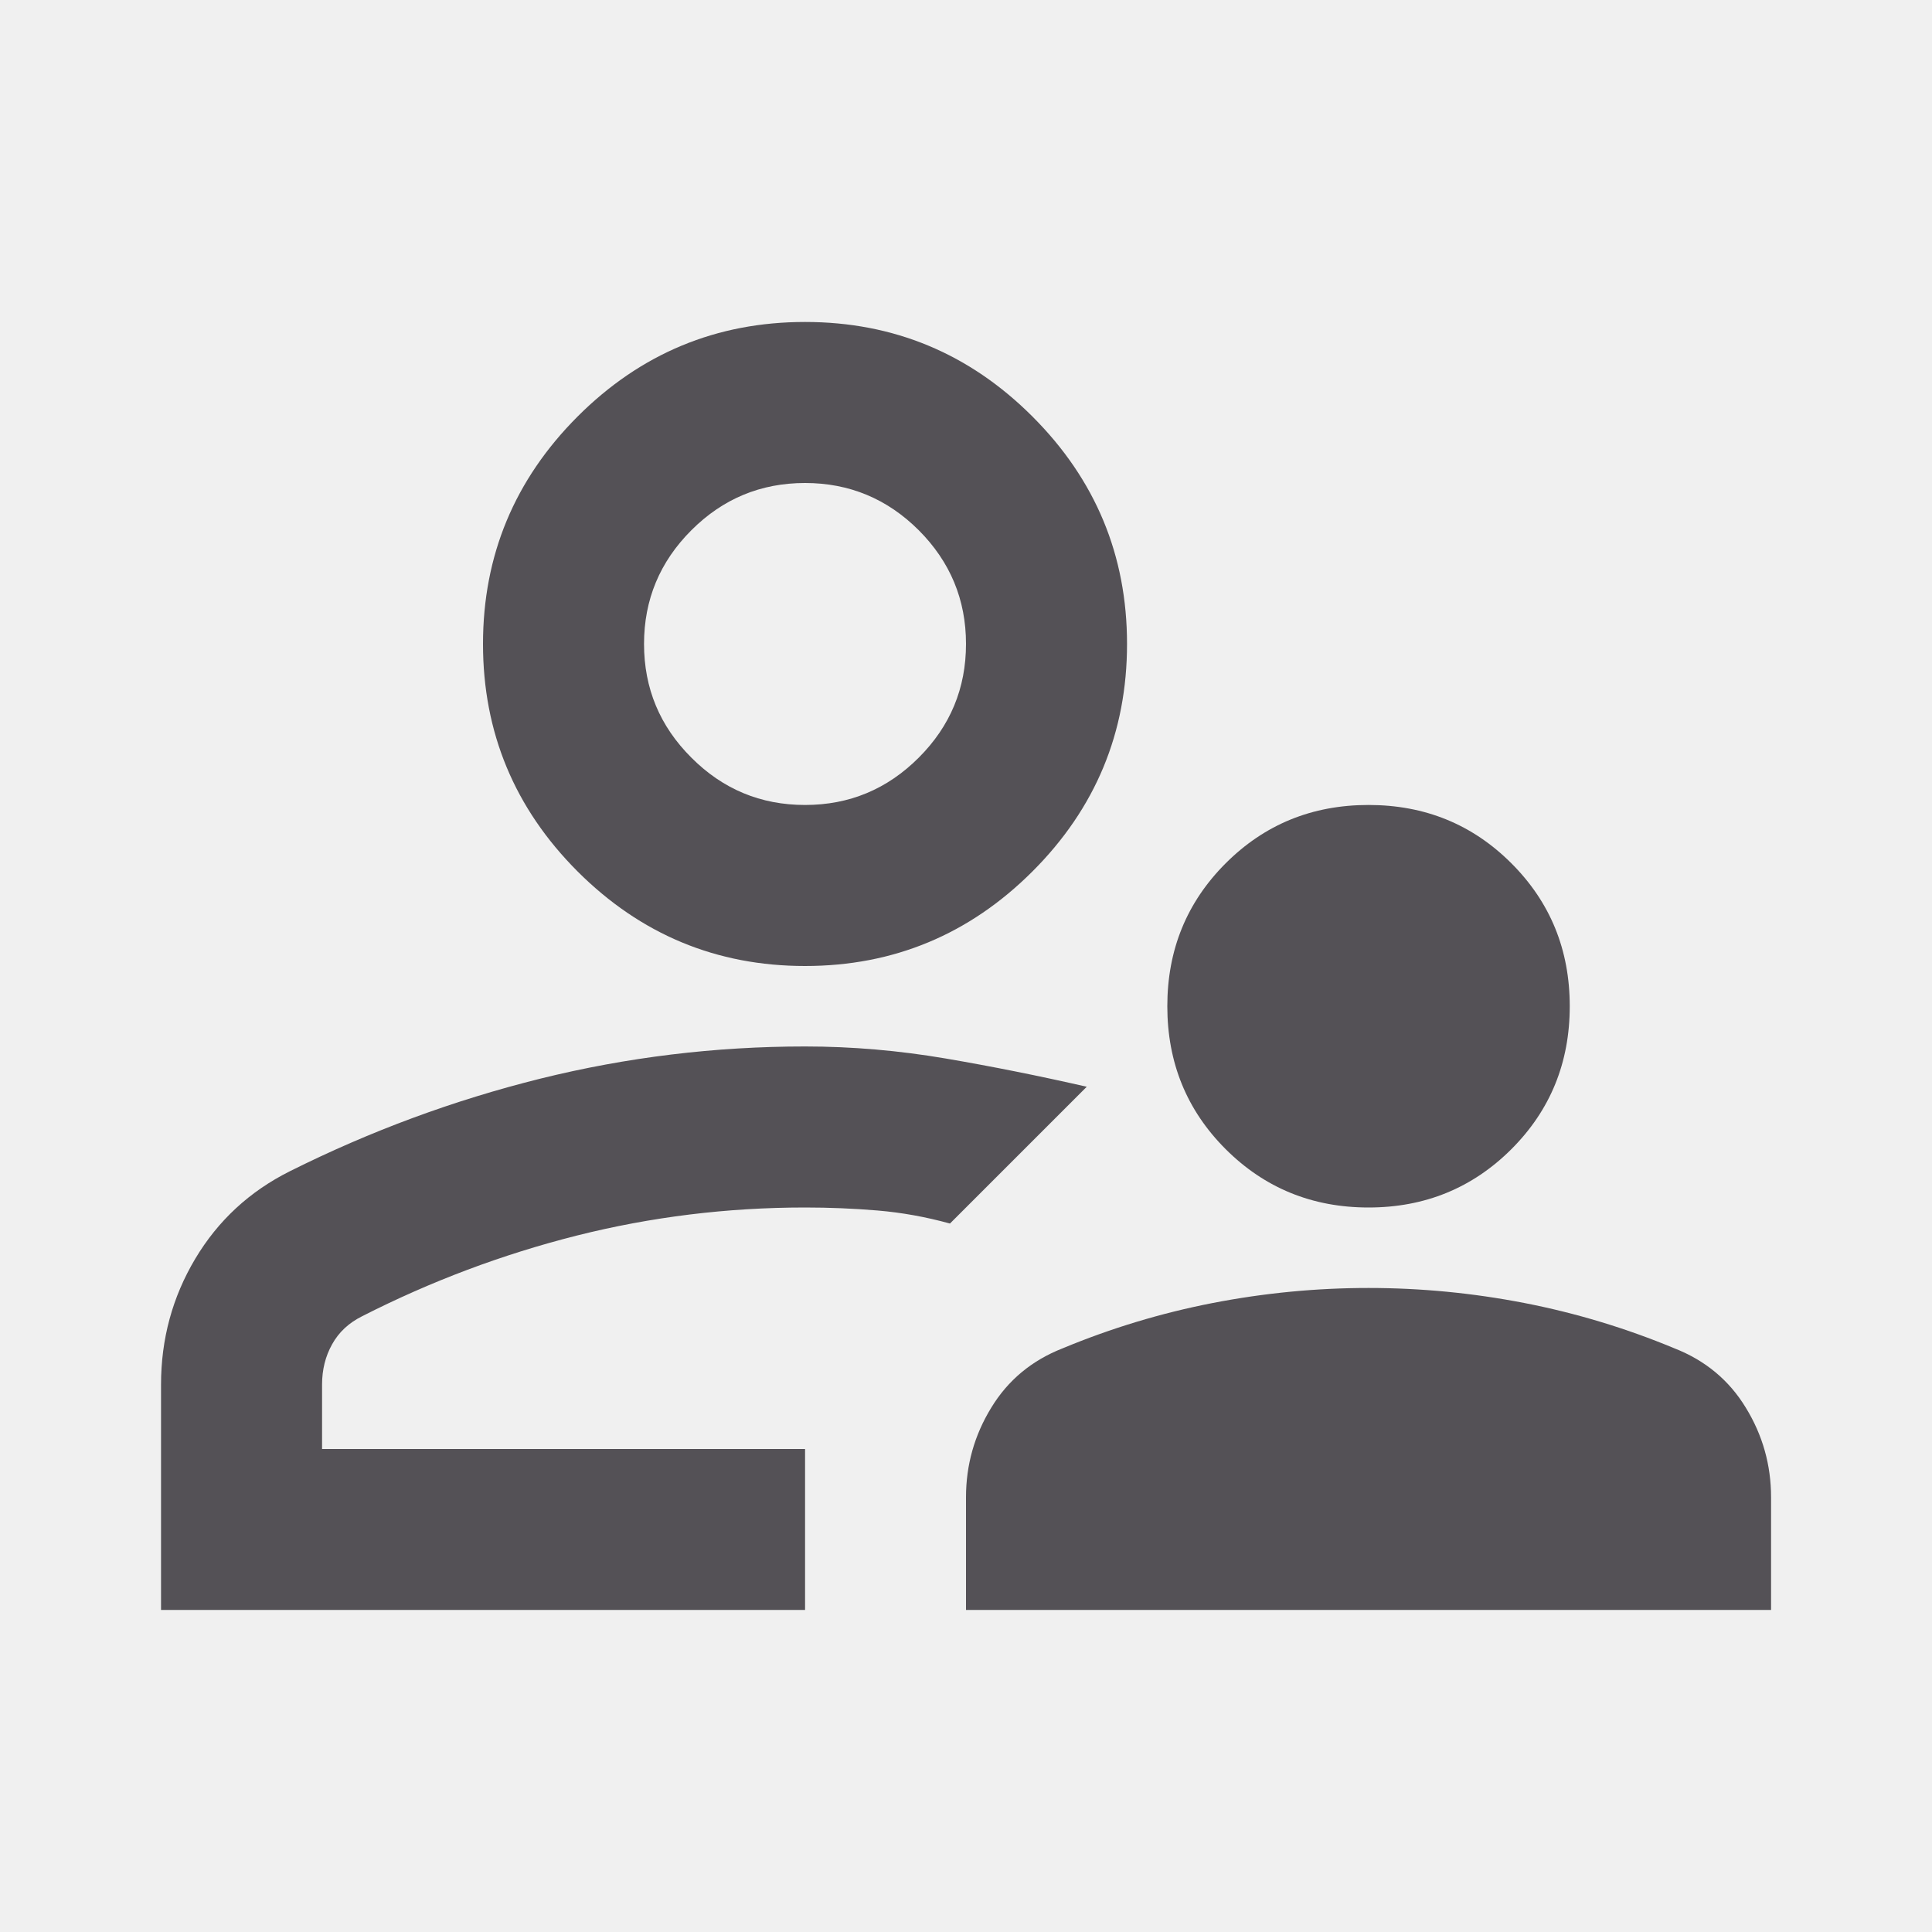
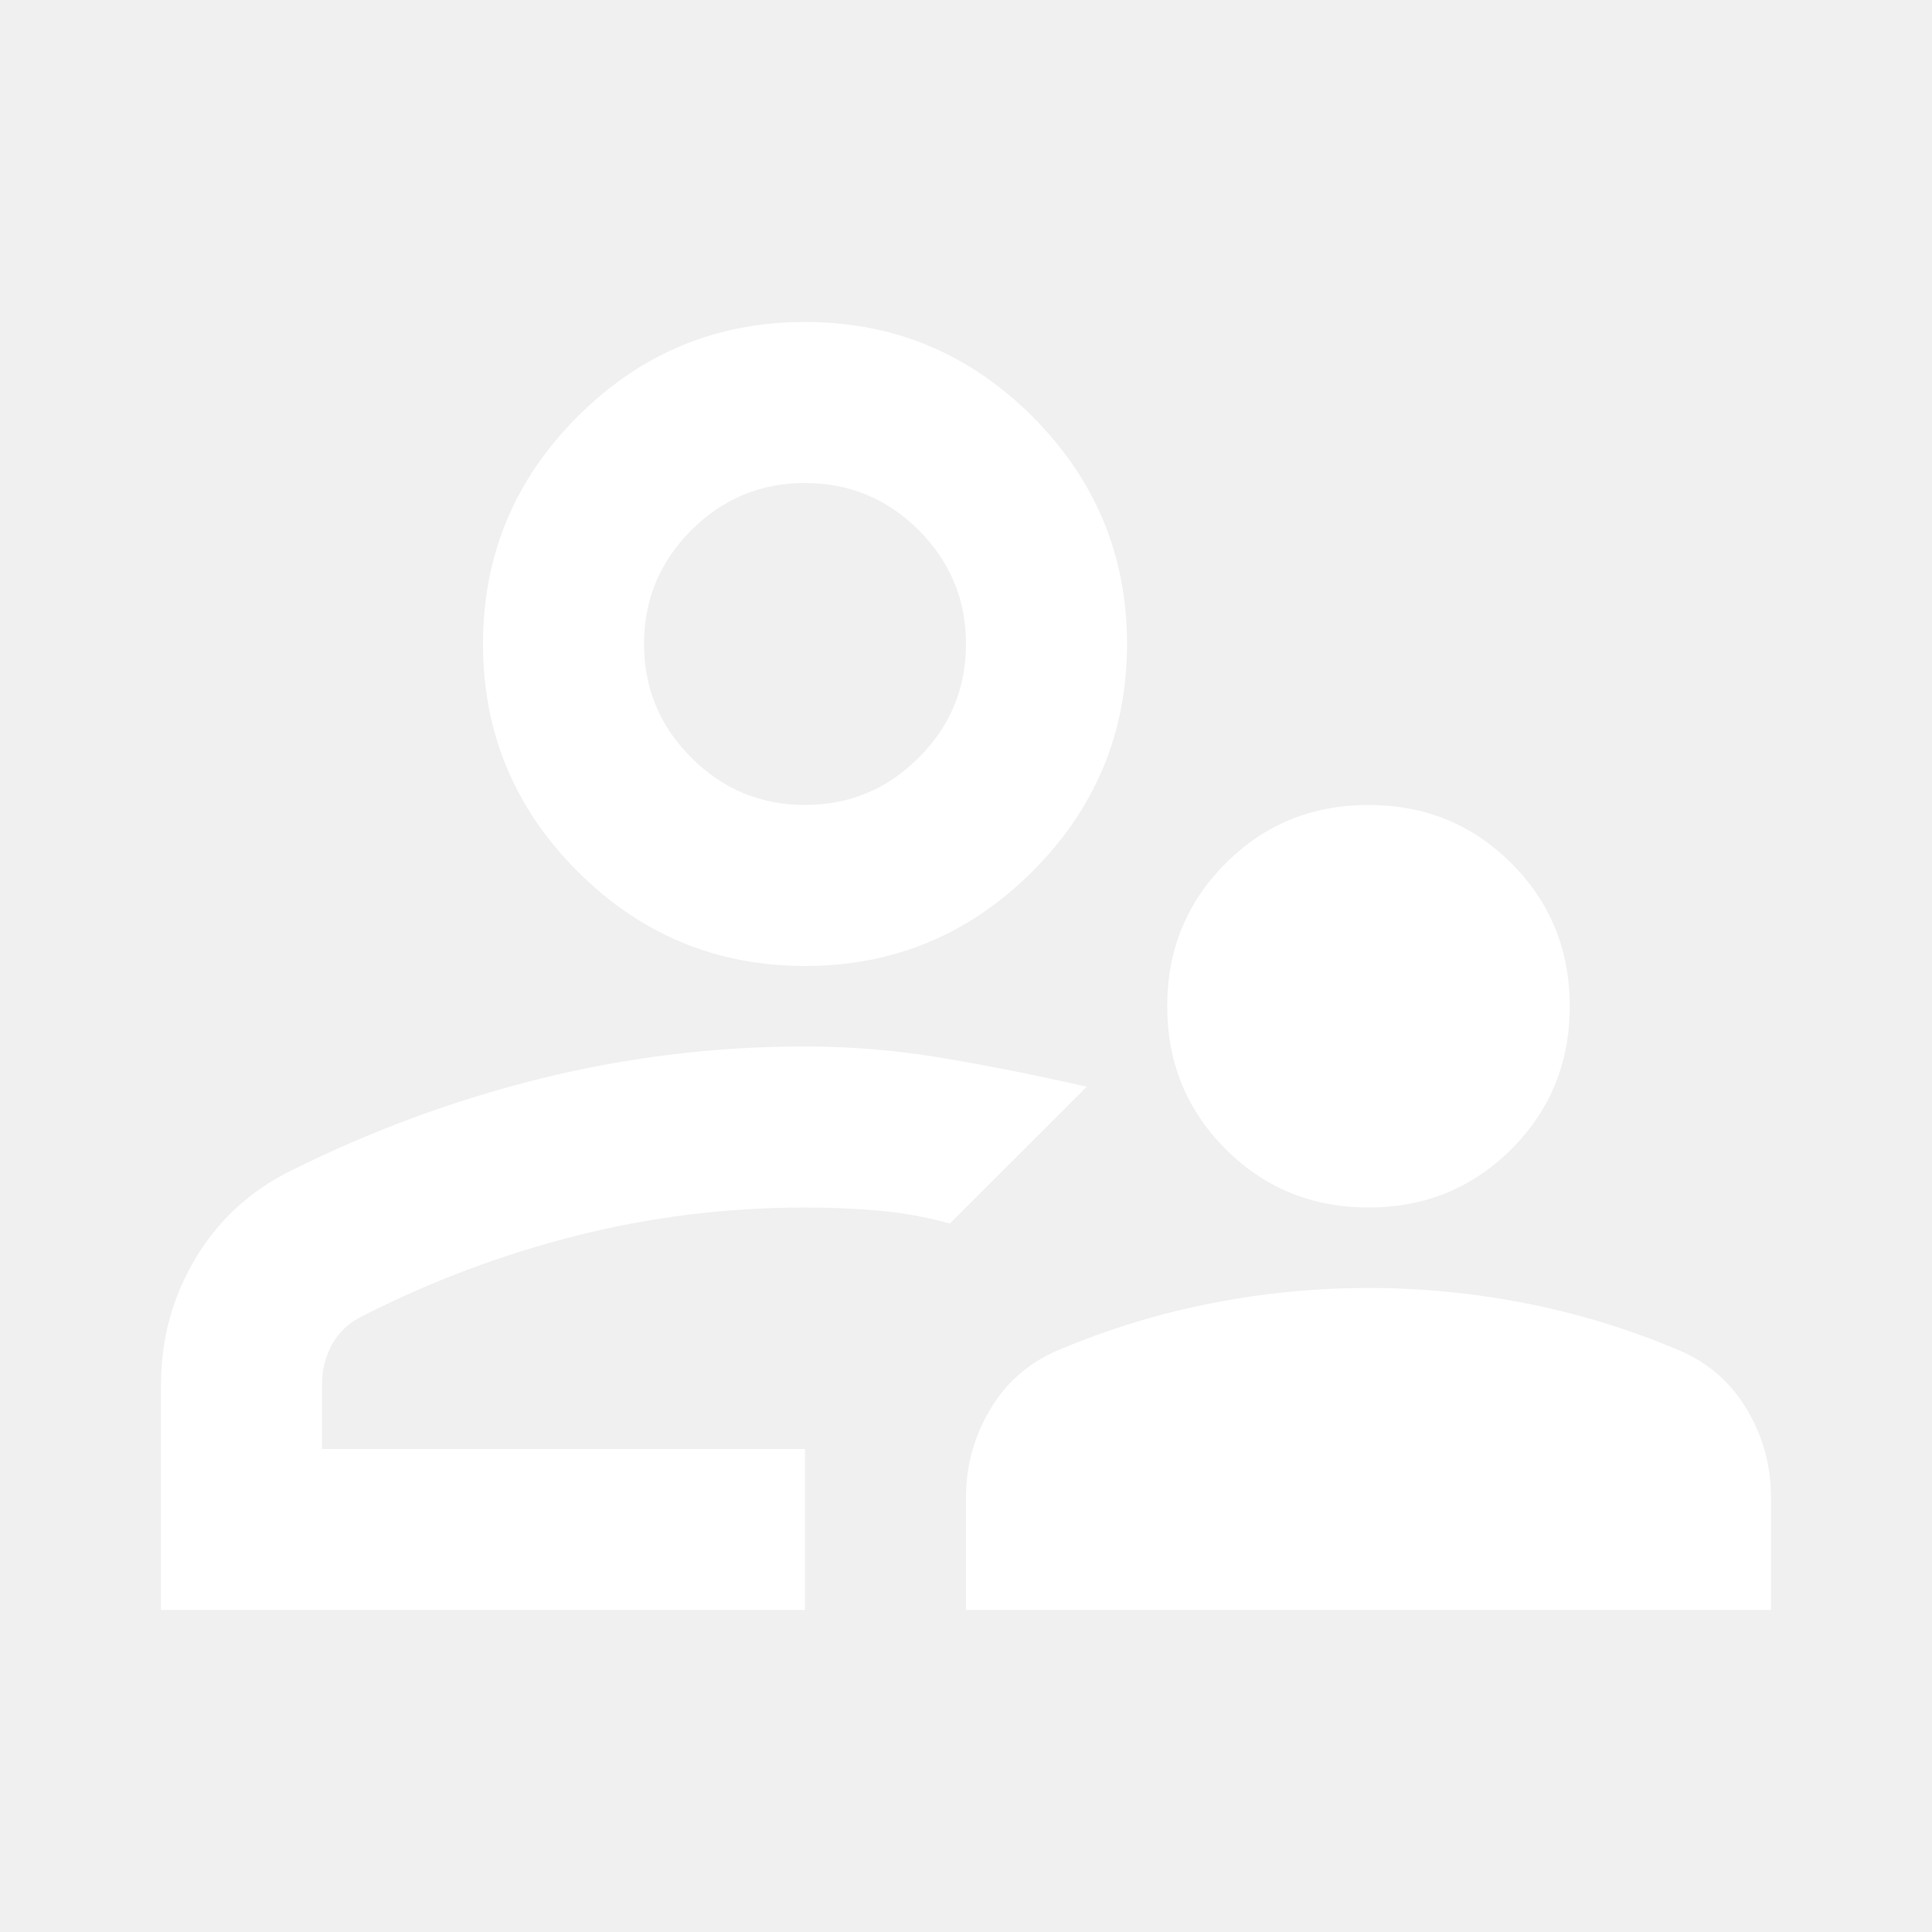
<svg xmlns="http://www.w3.org/2000/svg" width="20" height="20" viewBox="0 0 20 20" fill="none">
-   <mask id="mask0_1173_640" style="mask-type:alpha" maskUnits="userSpaceOnUse" x="0" y="0" width="20" height="20">
+   <mask id="mask0_1925_9160" style="mask-type:alpha" maskUnits="userSpaceOnUse" x="0" y="0" width="20" height="20">
    <rect width="20" height="20" fill="#D9D9D9" />
  </mask>
-   <g mask="url(#mask0_1173_640)">
-     <path d="M14.167 12.5C13.584 12.5 13.091 12.298 12.688 11.896C12.285 11.493 12.084 11 12.084 10.416C12.084 9.833 12.285 9.34 12.688 8.937C13.091 8.534 13.584 8.333 14.167 8.333C14.75 8.333 15.243 8.534 15.646 8.937C16.049 9.34 16.25 9.833 16.25 10.416C16.25 11 16.049 11.493 15.646 11.896C15.243 12.298 14.75 12.5 14.167 12.5ZM10 16.666V15.5C10 15.166 10.087 14.857 10.261 14.573C10.434 14.288 10.681 14.083 11 13.958C11.5 13.75 12.018 13.593 12.552 13.489C13.087 13.385 13.625 13.333 14.167 13.333C14.709 13.333 15.247 13.385 15.782 13.489C16.316 13.593 16.834 13.75 17.334 13.958C17.653 14.083 17.9 14.288 18.073 14.573C18.247 14.857 18.334 15.166 18.334 15.5V16.666H10ZM8.334 10C7.417 10 6.632 9.673 5.979 9.021C5.327 8.368 5 7.583 5 6.666C5 5.75 5.327 4.965 5.979 4.312C6.632 3.659 7.417 3.333 8.334 3.333C9.25 3.333 10.035 3.659 10.688 4.312C11.341 4.965 11.667 5.75 11.667 6.666C11.667 7.583 11.341 8.368 10.688 9.021C10.035 9.673 9.25 10 8.334 10ZM1.667 16.666V14.333C1.667 13.861 1.785 13.427 2.021 13.031C2.257 12.635 2.584 12.333 3 12.125C3.834 11.708 4.698 11.389 5.594 11.166C6.49 10.944 7.403 10.833 8.334 10.833C8.82 10.833 9.306 10.875 9.792 10.958C10.278 11.041 10.764 11.139 11.25 11.25L9.834 12.666C9.584 12.597 9.334 12.552 9.084 12.531C8.834 12.51 8.584 12.5 8.334 12.5C7.528 12.5 6.74 12.597 5.969 12.791C5.198 12.986 4.459 13.264 3.75 13.625C3.611 13.694 3.507 13.791 3.438 13.916C3.368 14.041 3.334 14.18 3.334 14.333V15H8.334V16.666H1.667ZM8.334 8.333C8.792 8.333 9.184 8.17 9.511 7.843C9.837 7.517 10 7.125 10 6.666C10 6.208 9.837 5.816 9.511 5.489C9.184 5.163 8.792 5 8.334 5C7.875 5 7.483 5.163 7.157 5.489C6.83 5.816 6.667 6.208 6.667 6.666C6.667 7.125 6.83 7.517 7.157 7.843C7.483 8.17 7.875 8.333 8.334 8.333Z" fill="#545156" />
+   <g mask="url(#mask0_1925_9160)">
+     <path d="M14.167 12.5C13.583 12.5 13.09 12.298 12.688 11.896C12.285 11.493 12.083 11 12.083 10.416C12.083 9.833 12.285 9.34 12.688 8.937C13.09 8.534 13.583 8.333 14.167 8.333C14.75 8.333 15.243 8.534 15.646 8.937C16.049 9.34 16.25 9.833 16.25 10.416C16.25 11 16.049 11.493 15.646 11.896C15.243 12.298 14.75 12.5 14.167 12.5ZM10 16.666V15.5C10 15.166 10.087 14.857 10.261 14.573C10.434 14.288 10.681 14.083 11 13.958C11.5 13.75 12.017 13.593 12.552 13.489C13.087 13.385 13.625 13.333 14.167 13.333C14.708 13.333 15.247 13.385 15.781 13.489C16.316 13.593 16.833 13.75 17.333 13.958C17.653 14.083 17.899 14.288 18.073 14.573C18.247 14.857 18.333 15.166 18.333 15.5V16.666H10ZM8.333 10C7.417 10 6.632 9.673 5.979 9.021C5.326 8.368 5 7.583 5 6.666C5 5.75 5.326 4.965 5.979 4.312C6.632 3.659 7.417 3.333 8.333 3.333C9.25 3.333 10.035 3.659 10.688 4.312C11.34 4.965 11.667 5.75 11.667 6.666C11.667 7.583 11.34 8.368 10.688 9.021C10.035 9.673 9.25 10 8.333 10ZM1.667 16.666V14.333C1.667 13.861 1.785 13.427 2.021 13.031C2.257 12.635 2.583 12.333 3 12.125C3.833 11.708 4.698 11.389 5.594 11.166C6.49 10.944 7.403 10.833 8.333 10.833C8.82 10.833 9.306 10.875 9.792 10.958C10.278 11.041 10.764 11.139 11.25 11.25L9.833 12.666C9.583 12.597 9.333 12.552 9.083 12.531C8.833 12.51 8.583 12.5 8.333 12.5C7.528 12.5 6.74 12.597 5.969 12.791C5.198 12.986 4.458 13.264 3.75 13.625C3.611 13.694 3.507 13.791 3.438 13.916C3.368 14.041 3.333 14.18 3.333 14.333V15H8.333V16.666H1.667ZM8.333 8.333C8.792 8.333 9.184 8.17 9.511 7.843C9.837 7.517 10 7.125 10 6.666C10 6.208 9.837 5.816 9.511 5.489C9.184 5.163 8.792 5 8.333 5C7.875 5 7.483 5.163 7.156 5.489C6.83 5.816 6.667 6.208 6.667 6.666C6.667 7.125 6.83 7.517 7.156 7.843C7.483 8.17 7.875 8.333 8.333 8.333Z" fill="white" />
  </g>
</svg>
